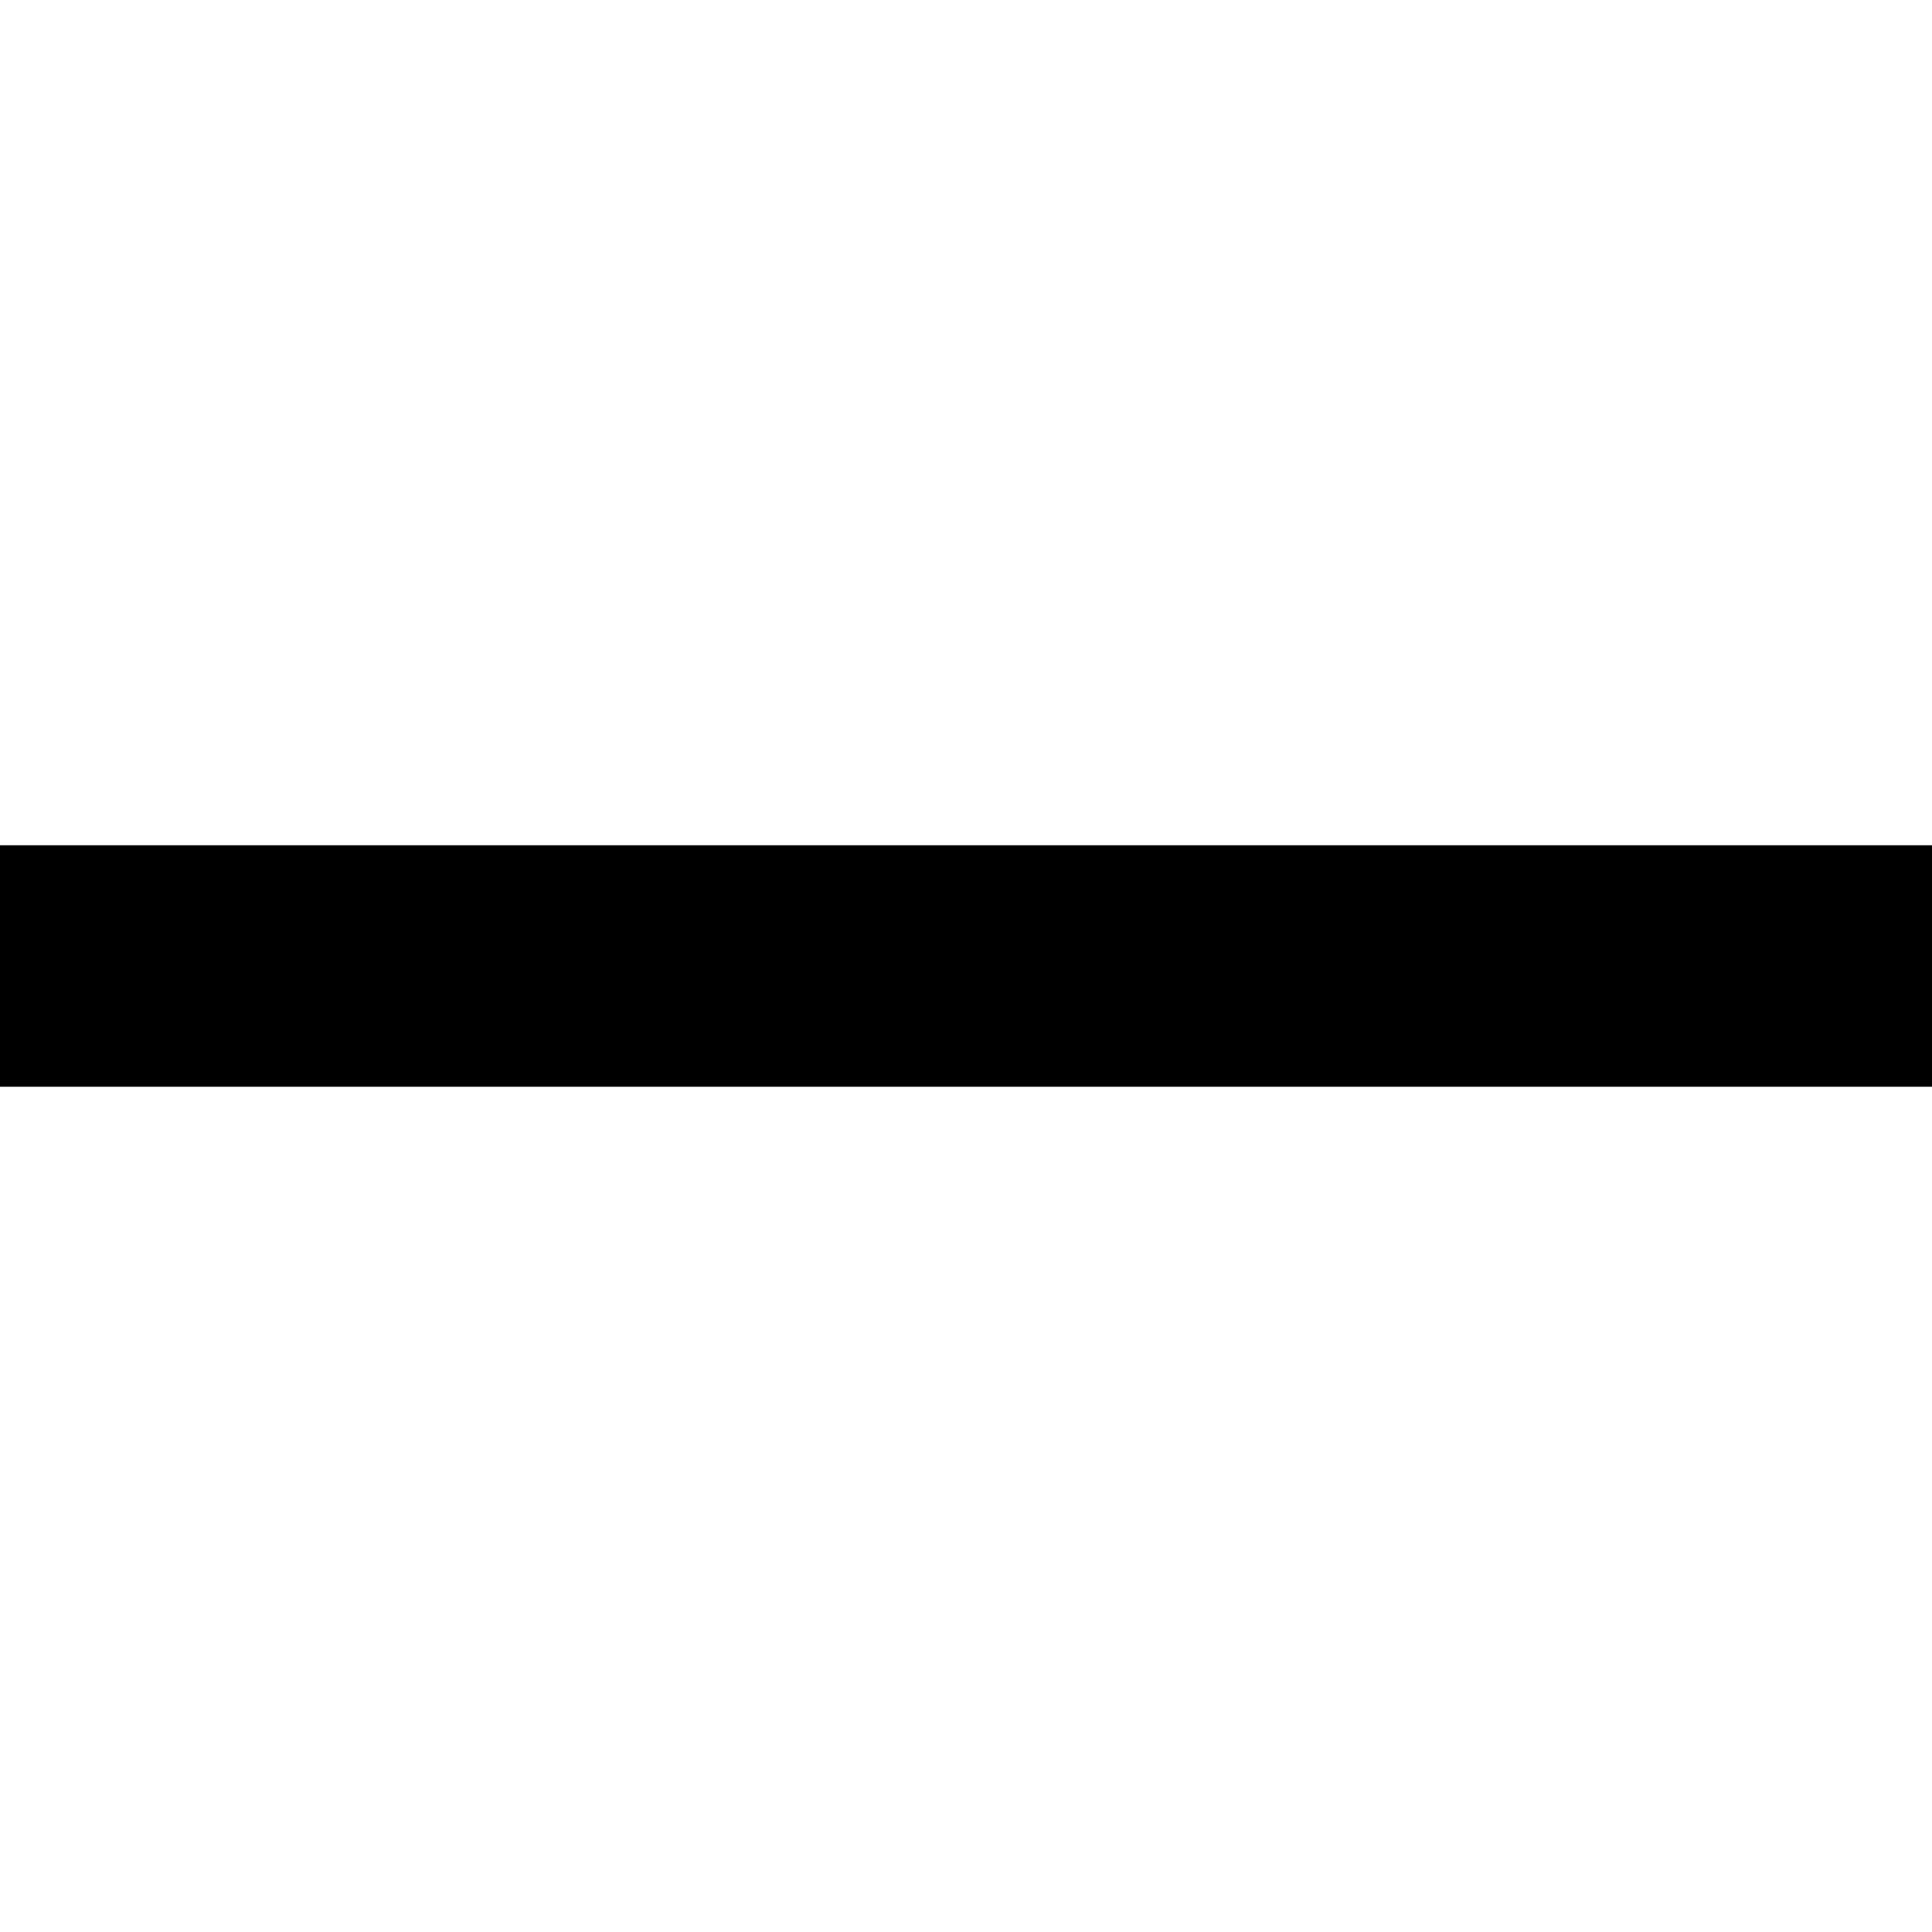
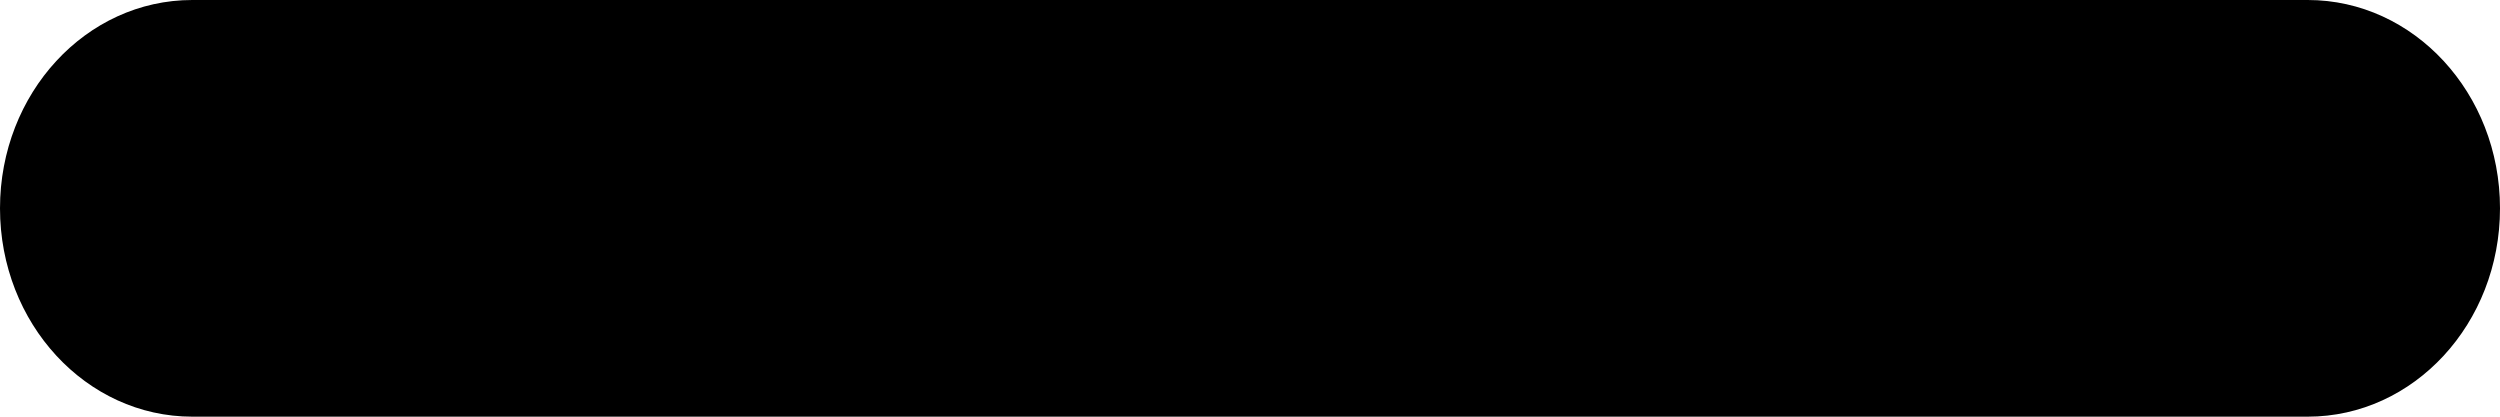
- <svg xmlns="http://www.w3.org/2000/svg" width="512px" height="512px" viewBox="0 0 512 512" version="1.1">
-   <defs />
-   <g id="Page-1" stroke="none" stroke-width="1" fill="none" fill-rule="evenodd">
-     <g id="add" fill="#000000">
-       <path d="M0,224 L0,288 L512,288 L512,224 Z" id="Rectangle-11" />
-     </g>
-   </g>
+ <svg xmlns="http://www.w3.org/2000/svg" width="24" height="4" viewBox="0 0 24 4">
+   <path fill="#000" fill-rule="nonzero" d="M22.154 0H1.846C.826 0 0 .895 0 2s.827 2 1.846 2h20.308C23.174 4 24 3.105 24 2s-.827-2-1.846-2z" />
</svg>
